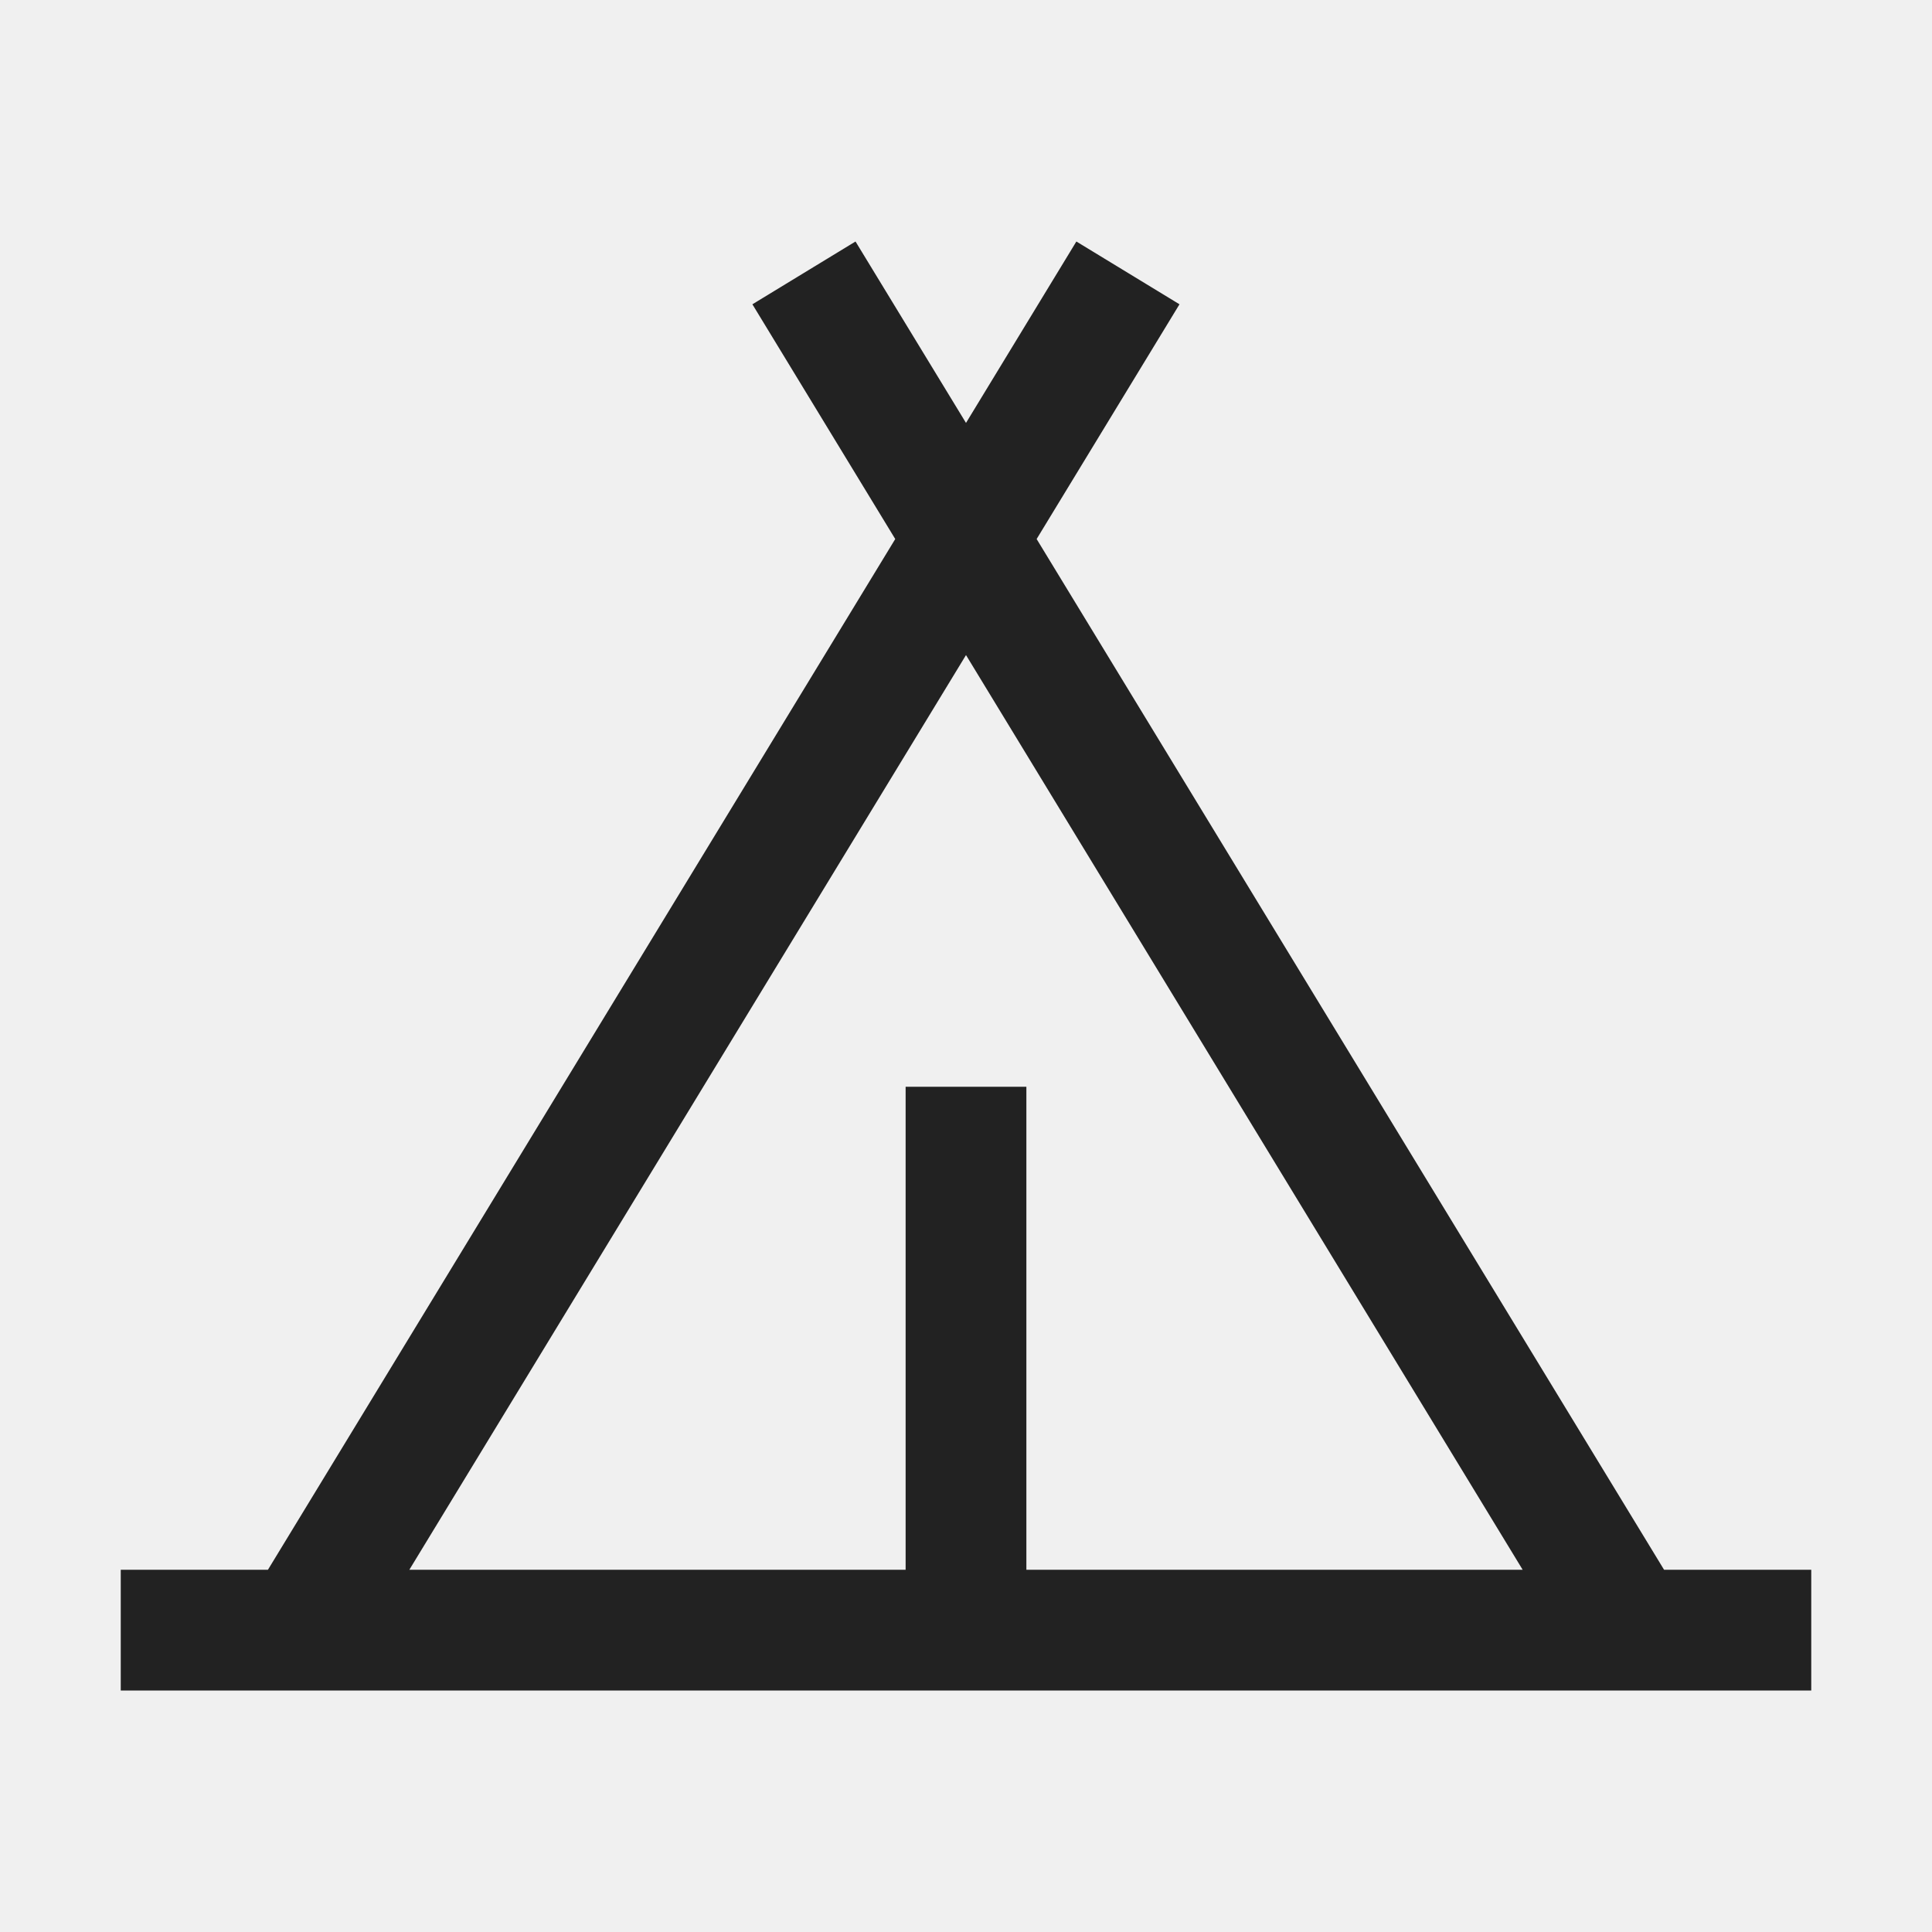
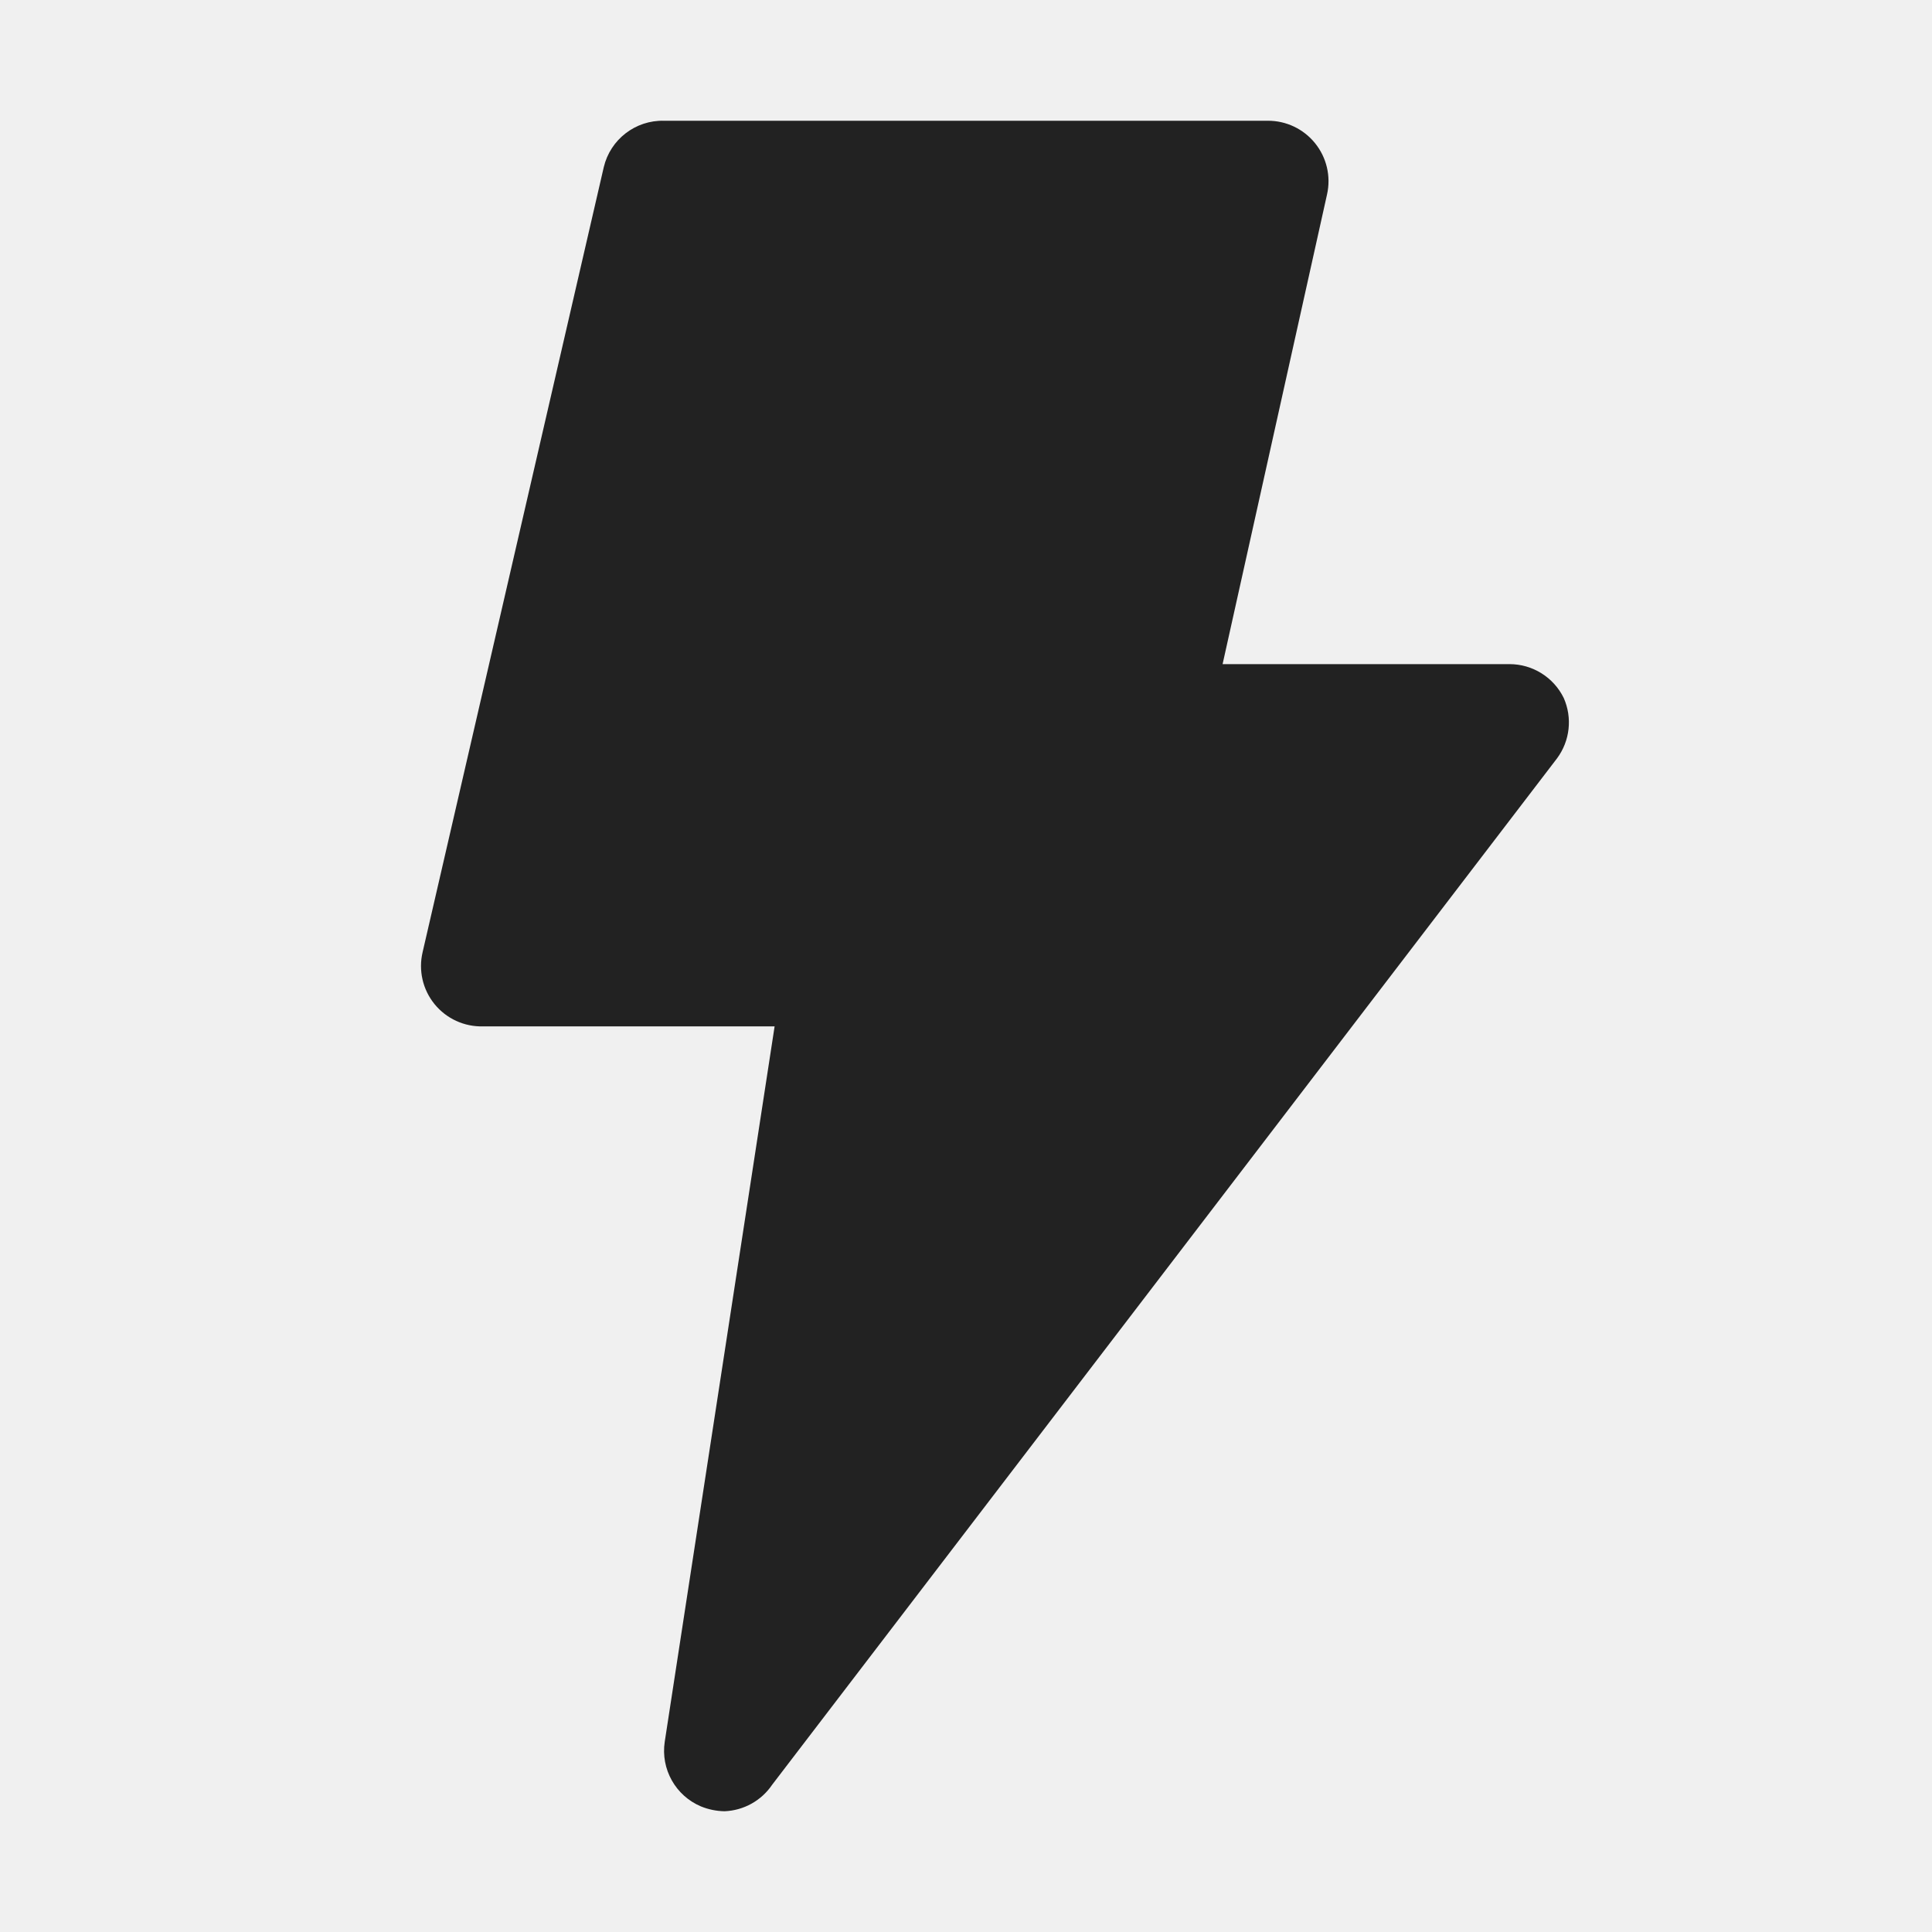
<svg xmlns="http://www.w3.org/2000/svg" viewBox="0 0 32 32">
  <style>
-     path { fill: #222; }
+     path {
+       fill: #222;
+     }
+ 
    @media (prefers-color-scheme: dark) {
-       path { fill: #ffffff; }
+       path {
+         fill: #ffffff;
+       }
    }
  </style>
-   <path d="M27.562 26L17.17 8.928l2.366-3.888L17.828 4L16 7.005L14.17 4l-1.708 1.04l2.366 3.888L4.438 26H2v2h28v-2zM16 10.85L25.22 26H17v-8h-2v8H6.78z" />
+   <path fill="currentColor" d="M11.61 29.92a1 1 0 0 1-.6-1.07L12.83 17H8a1 1 0 0 1-1-1.23l3-13A1 1 0 0 1 11 2h10a1 1 0 0 1 .78.37a1 1 0 0 1 .2.85L20.25 11H25a1 1 0 0 1 .9.56a1 1 0 0 1-.11 1l-13 17A1 1 0 0 1 12 30a1.09 1.09 0 0 1-.39-.08Z">
+   </path>
</svg>
